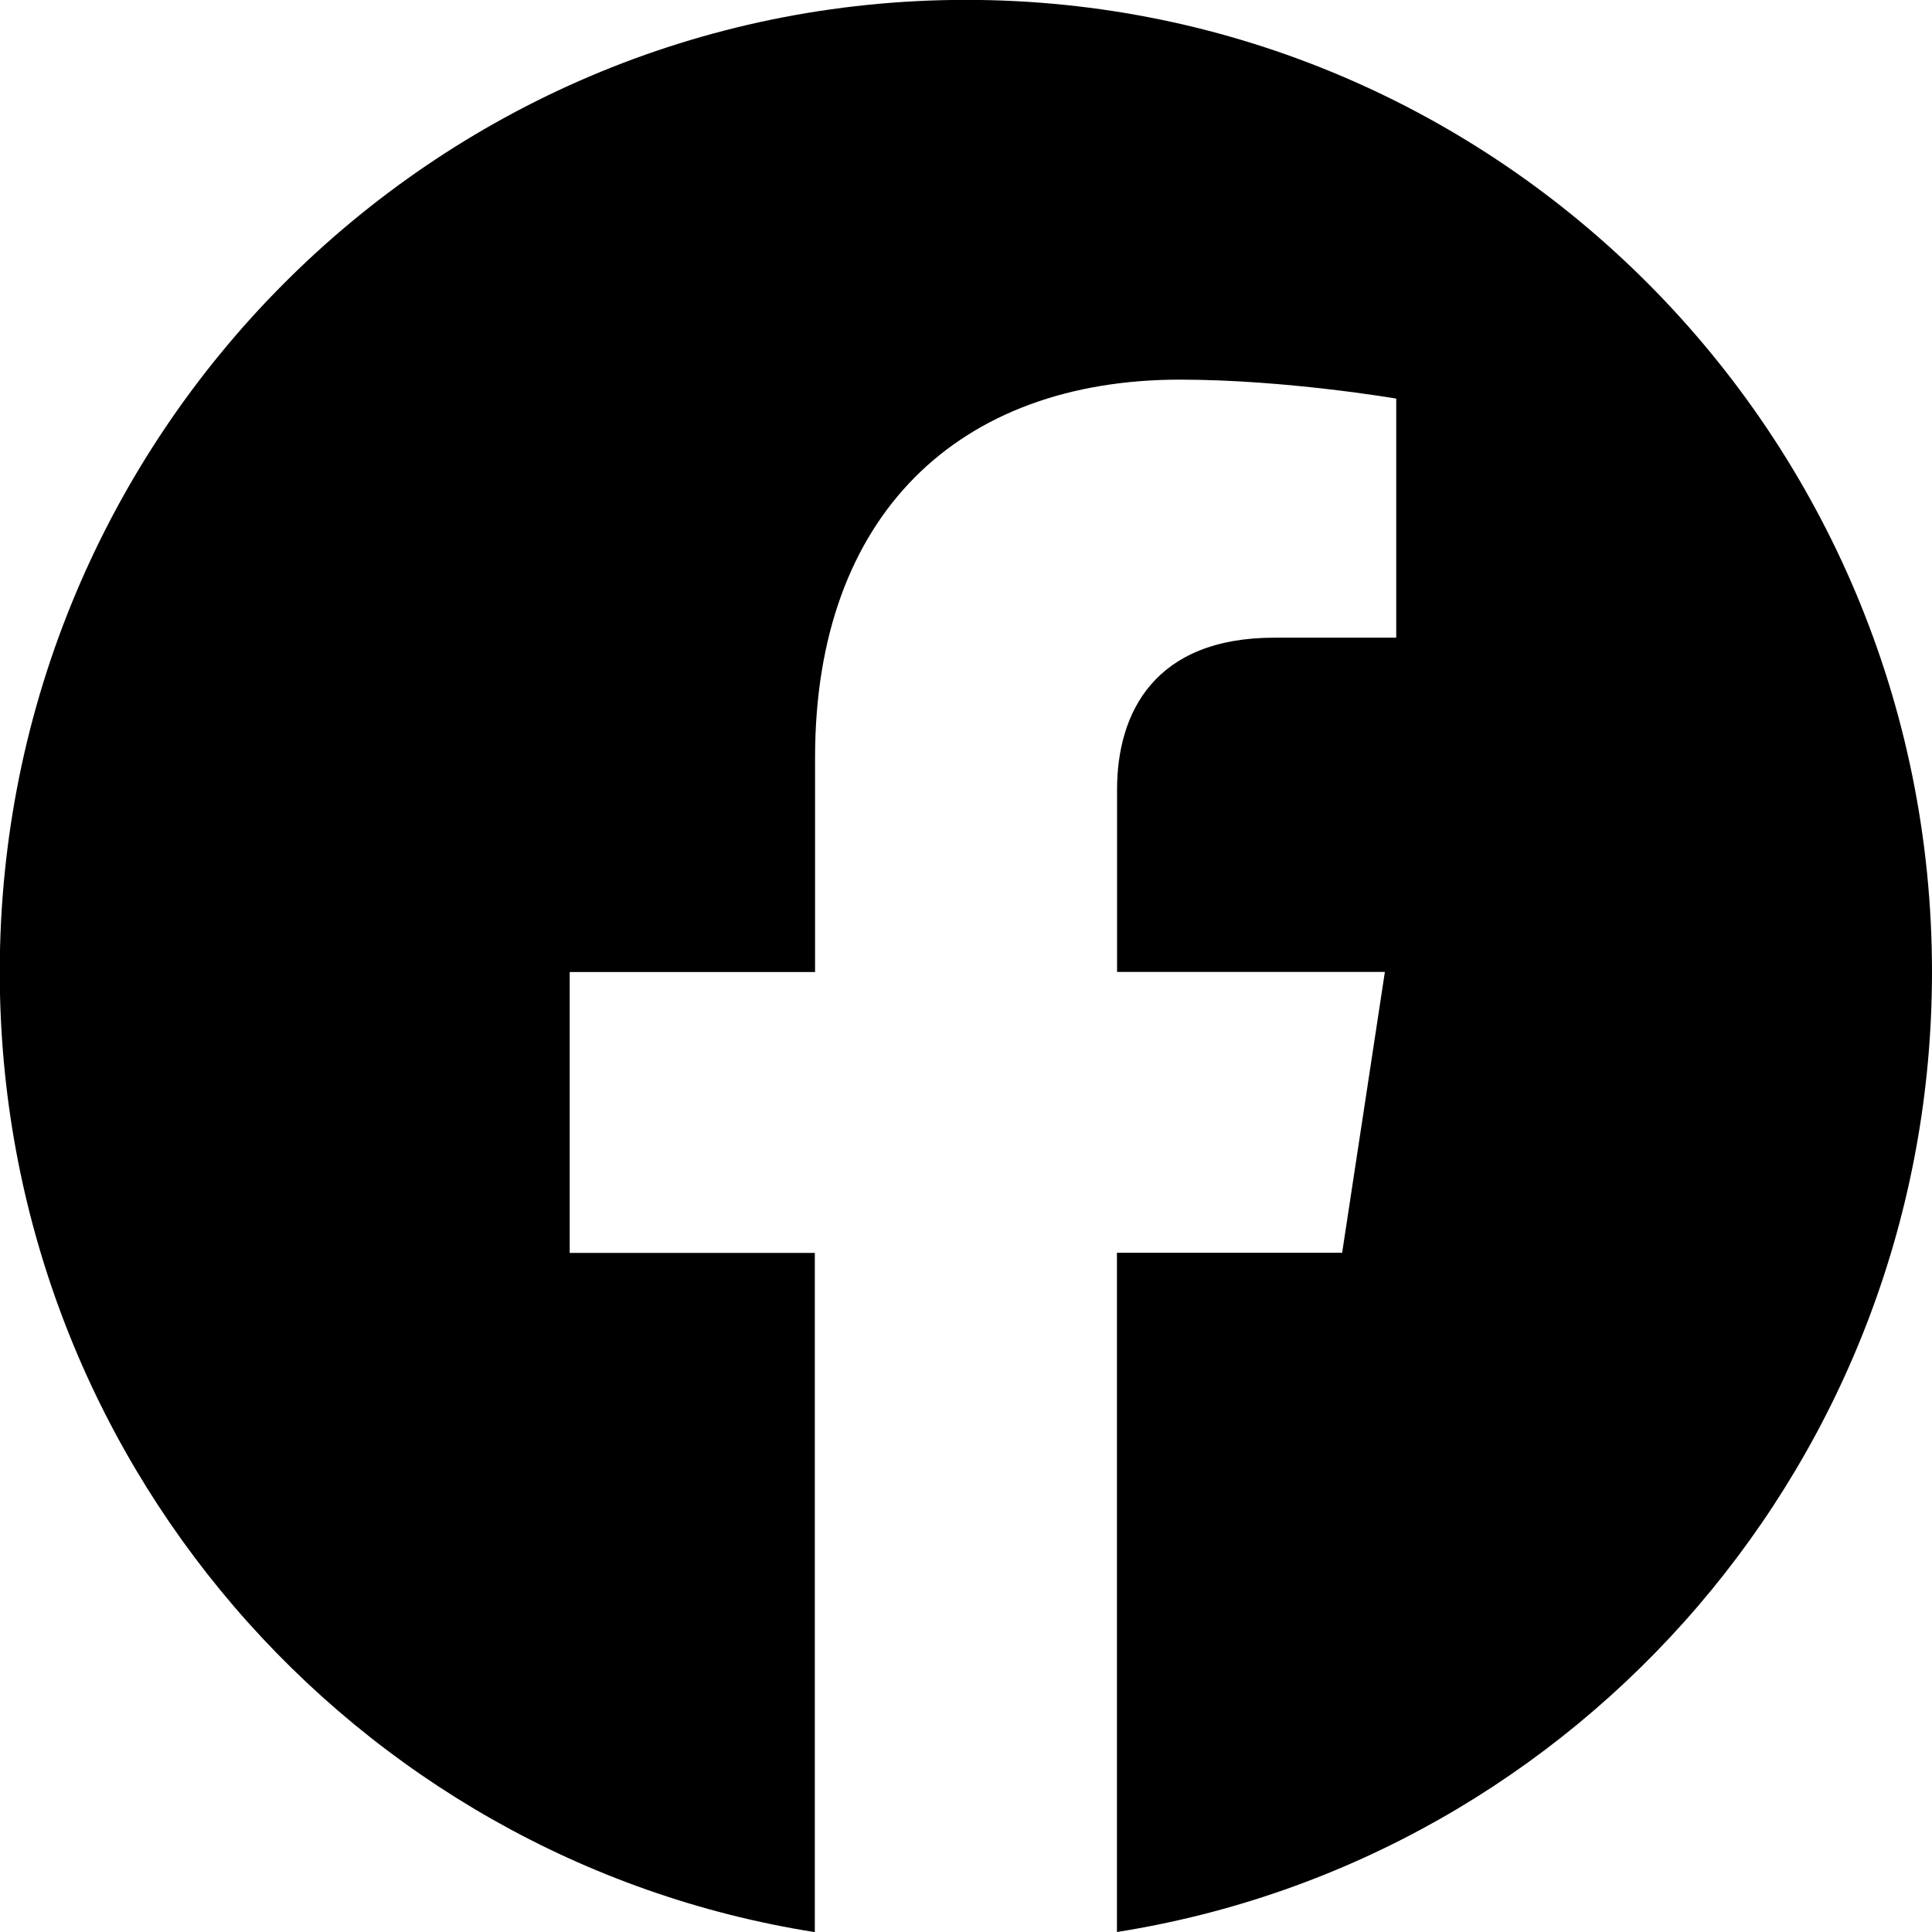
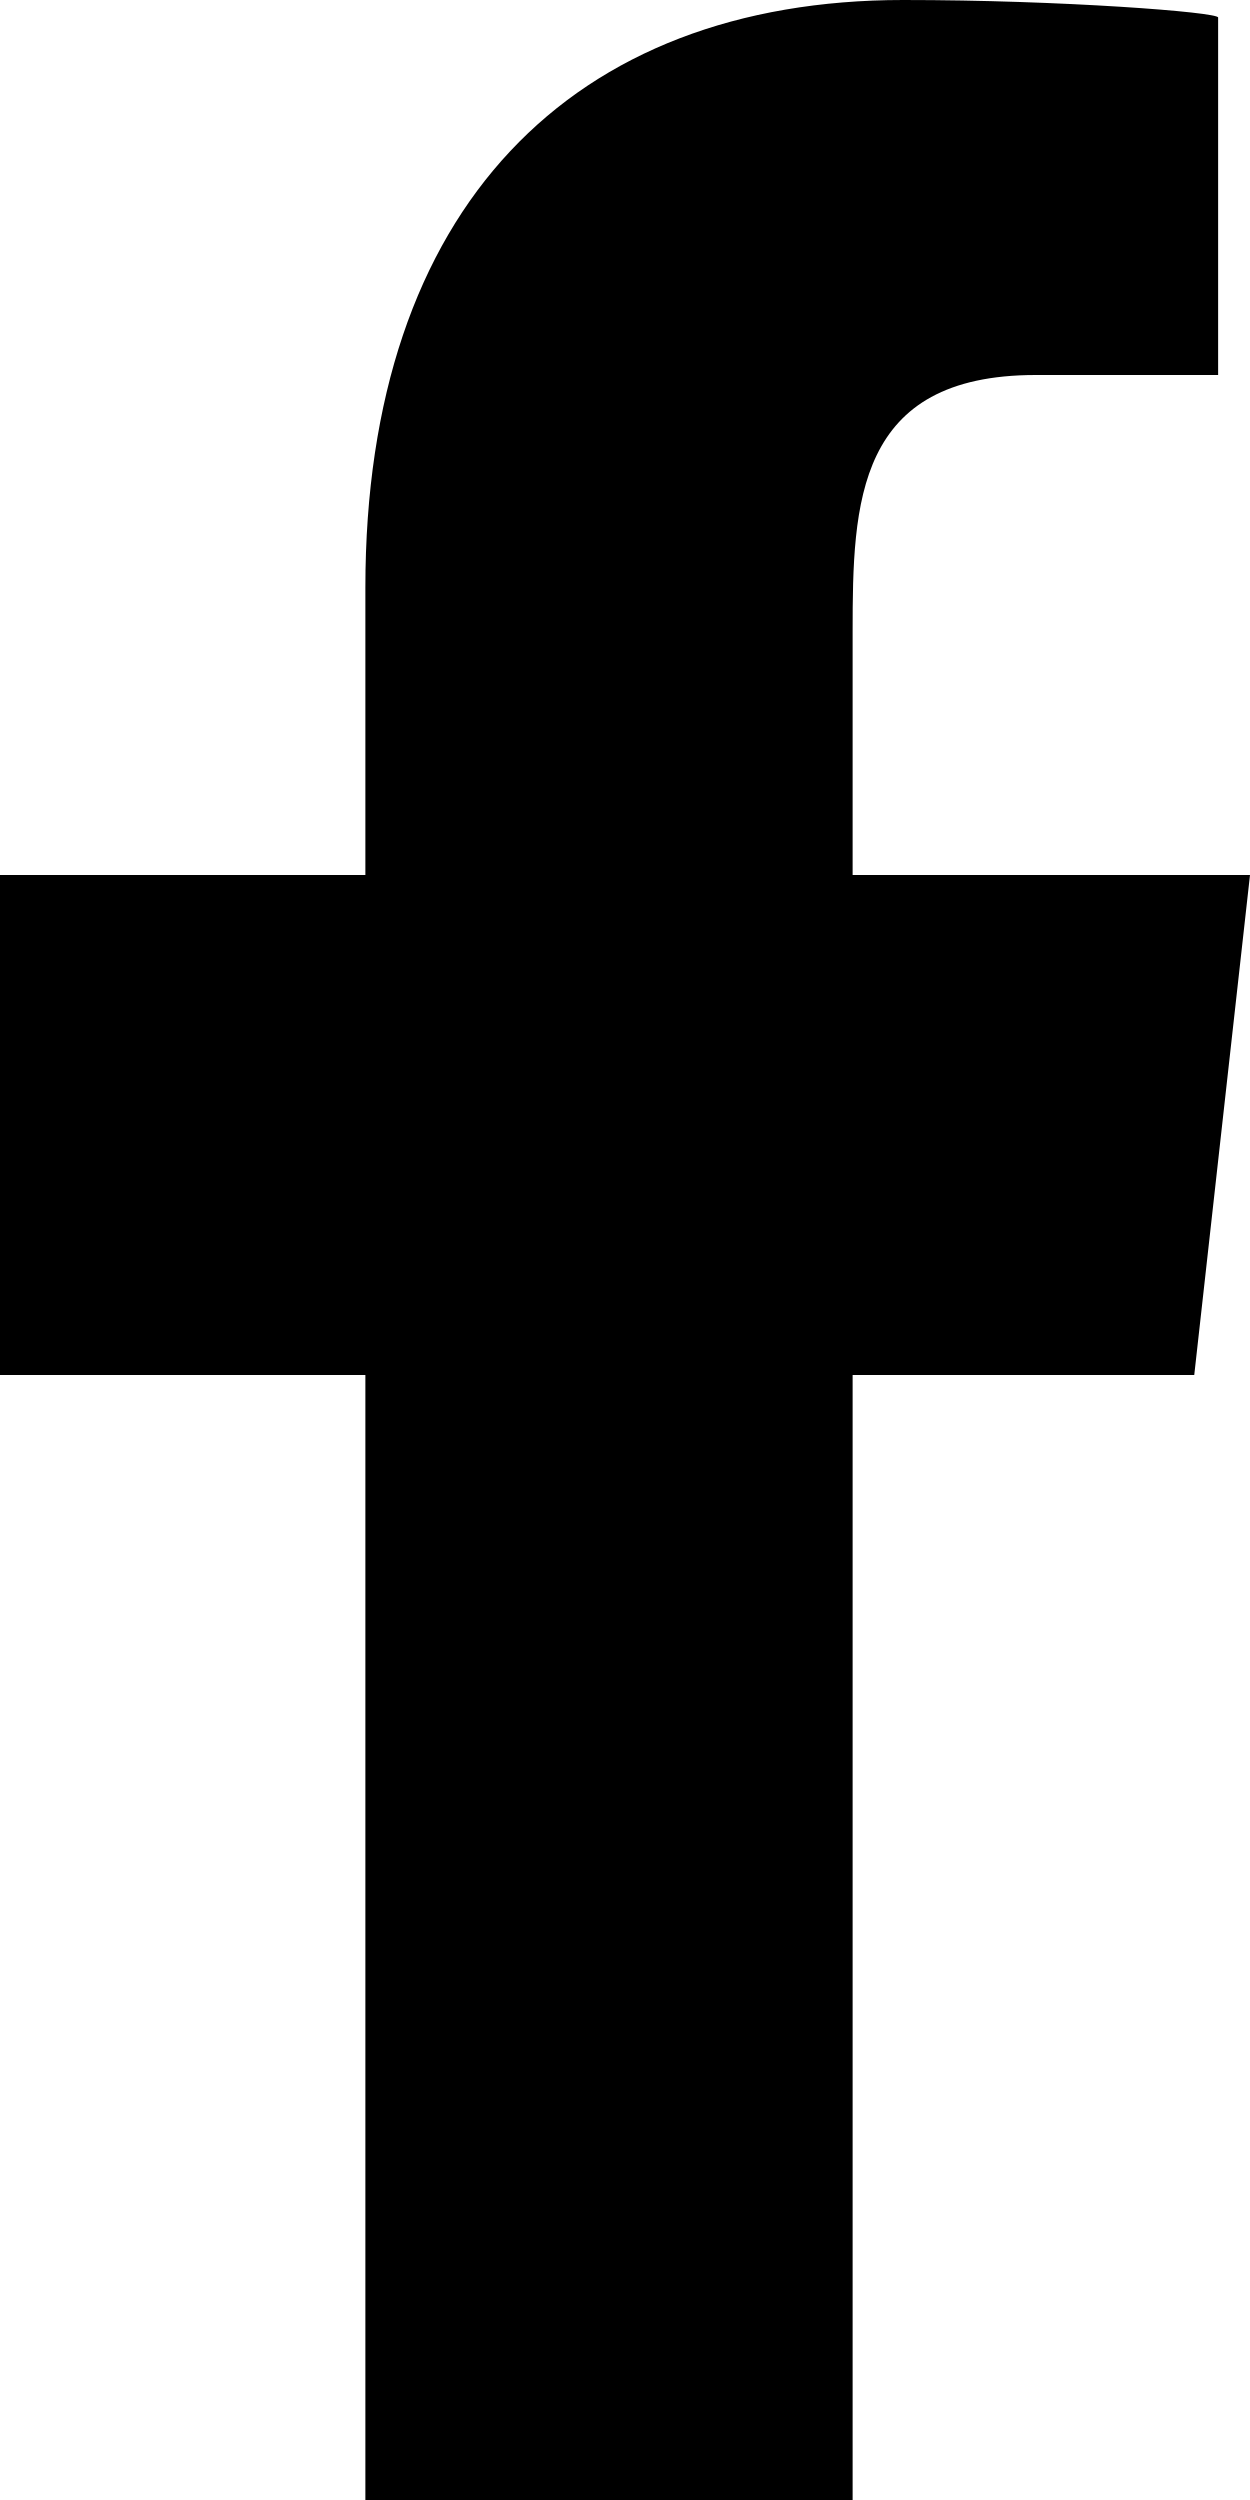
- <svg xmlns="http://www.w3.org/2000/svg" width="16" height="16" fill="currentColor" class="bi bi-facebook" viewBox="0 0 16 16">
-   <path d="M16 8.049c0-4.446-3.582-8.05-8-8.05C3.58 0-.002 3.603-.002 8.05c0 4.017 2.926 7.347 6.75 7.951v-5.625h-2.03V8.05H6.75V6.275c0-2.017 1.195-3.131 3.022-3.131.876 0 1.791.157 1.791.157v1.98h-1.009c-.993 0-1.303.621-1.303 1.258v1.51h2.218l-.354 2.326H9.25V16c3.824-.604 6.75-3.934 6.75-7.951z" />
+ <svg xmlns="http://www.w3.org/2000/svg" width="10px" height="20px" viewBox="0 0 10 20" version="1.1">
+   <defs />
+   <g id="Page-1" stroke="none" stroke-width="1" fill="none" fill-rule="evenodd">
+     <g id="Dribbble-Light-Preview" transform="translate(-385, -7399)" fill="#000000">
+       <g id="icons" transform="translate(56, 160)">
+         <path d="M335.821,7259 L335.821,7250 L338.554,7250 L339,7246 L335.821,7246 L335.821,7244.052 C335.821,7243.022 335.848,7242 337.287,7242 L338.745,7242 L338.745,7239.14 C338.745,7239.097 337.492,7239 336.226,7239 C333.58,7239 331.923,7240.657 331.923,7243.7 L331.923,7246 L329,7246 L329,7250 L331.923,7250 L331.923,7259 L335.821,7259 Z" id="facebook-[#176]" />
+       </g>
+     </g>
+   </g>
</svg>
